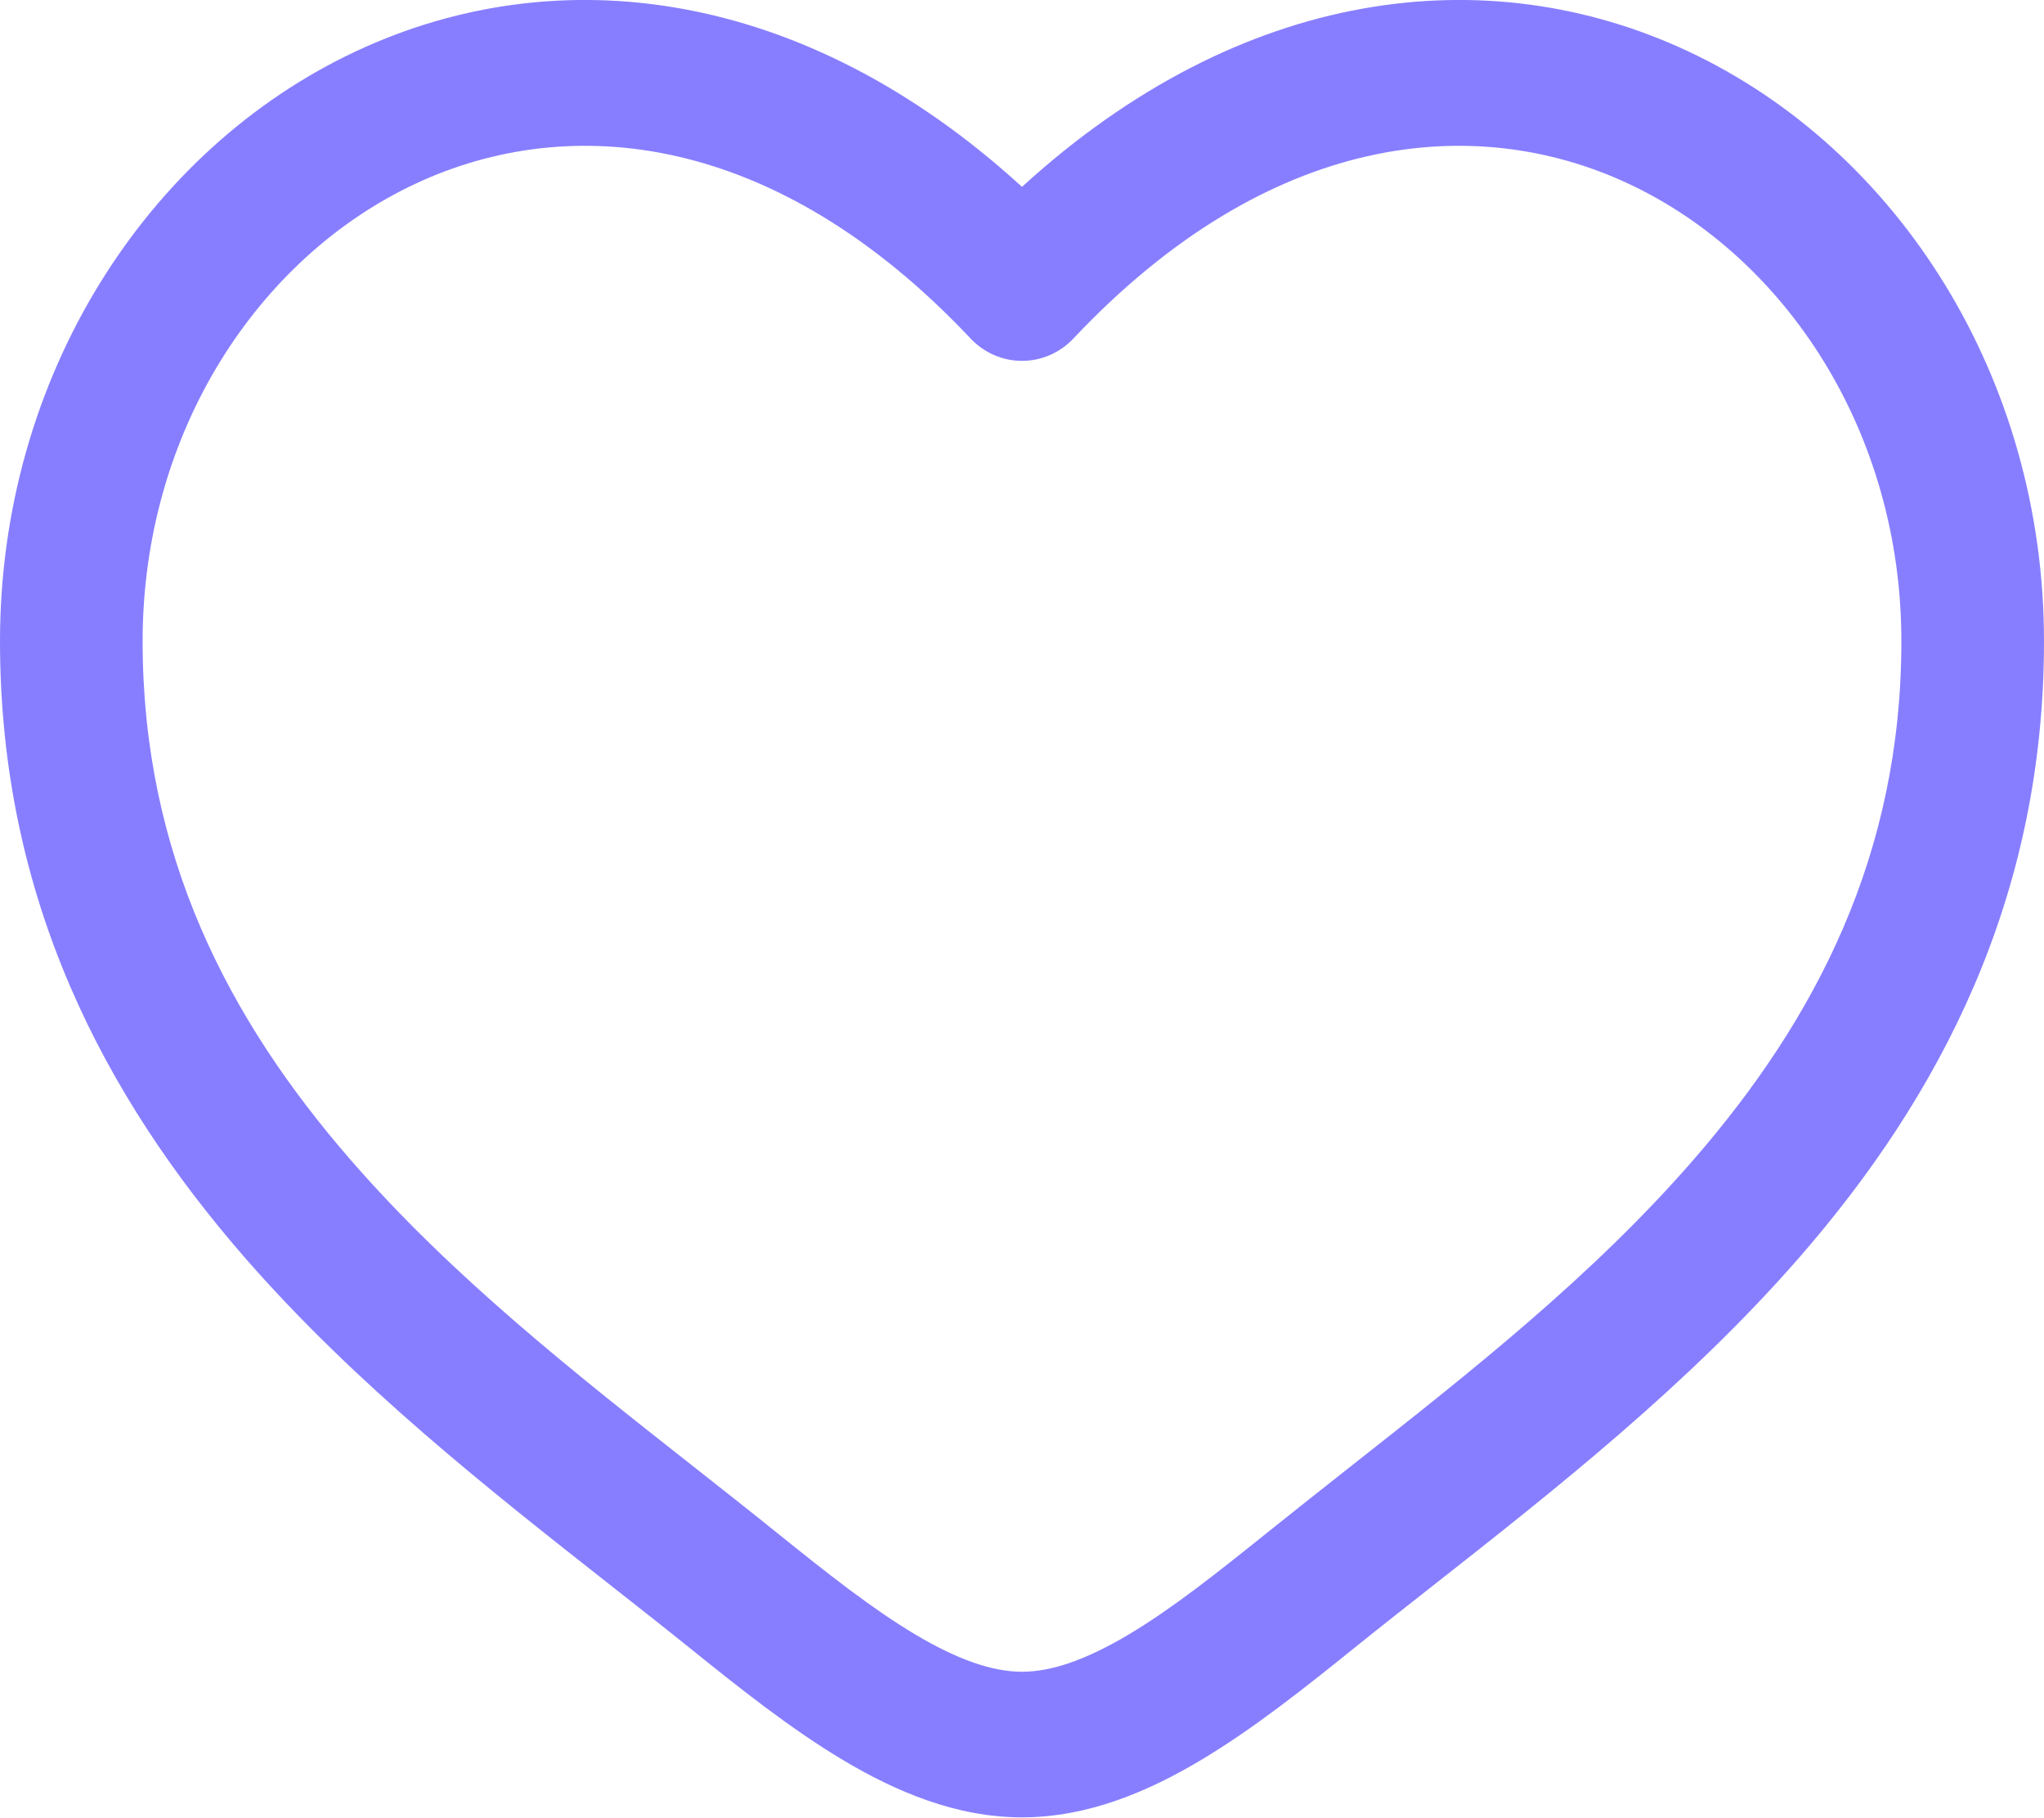
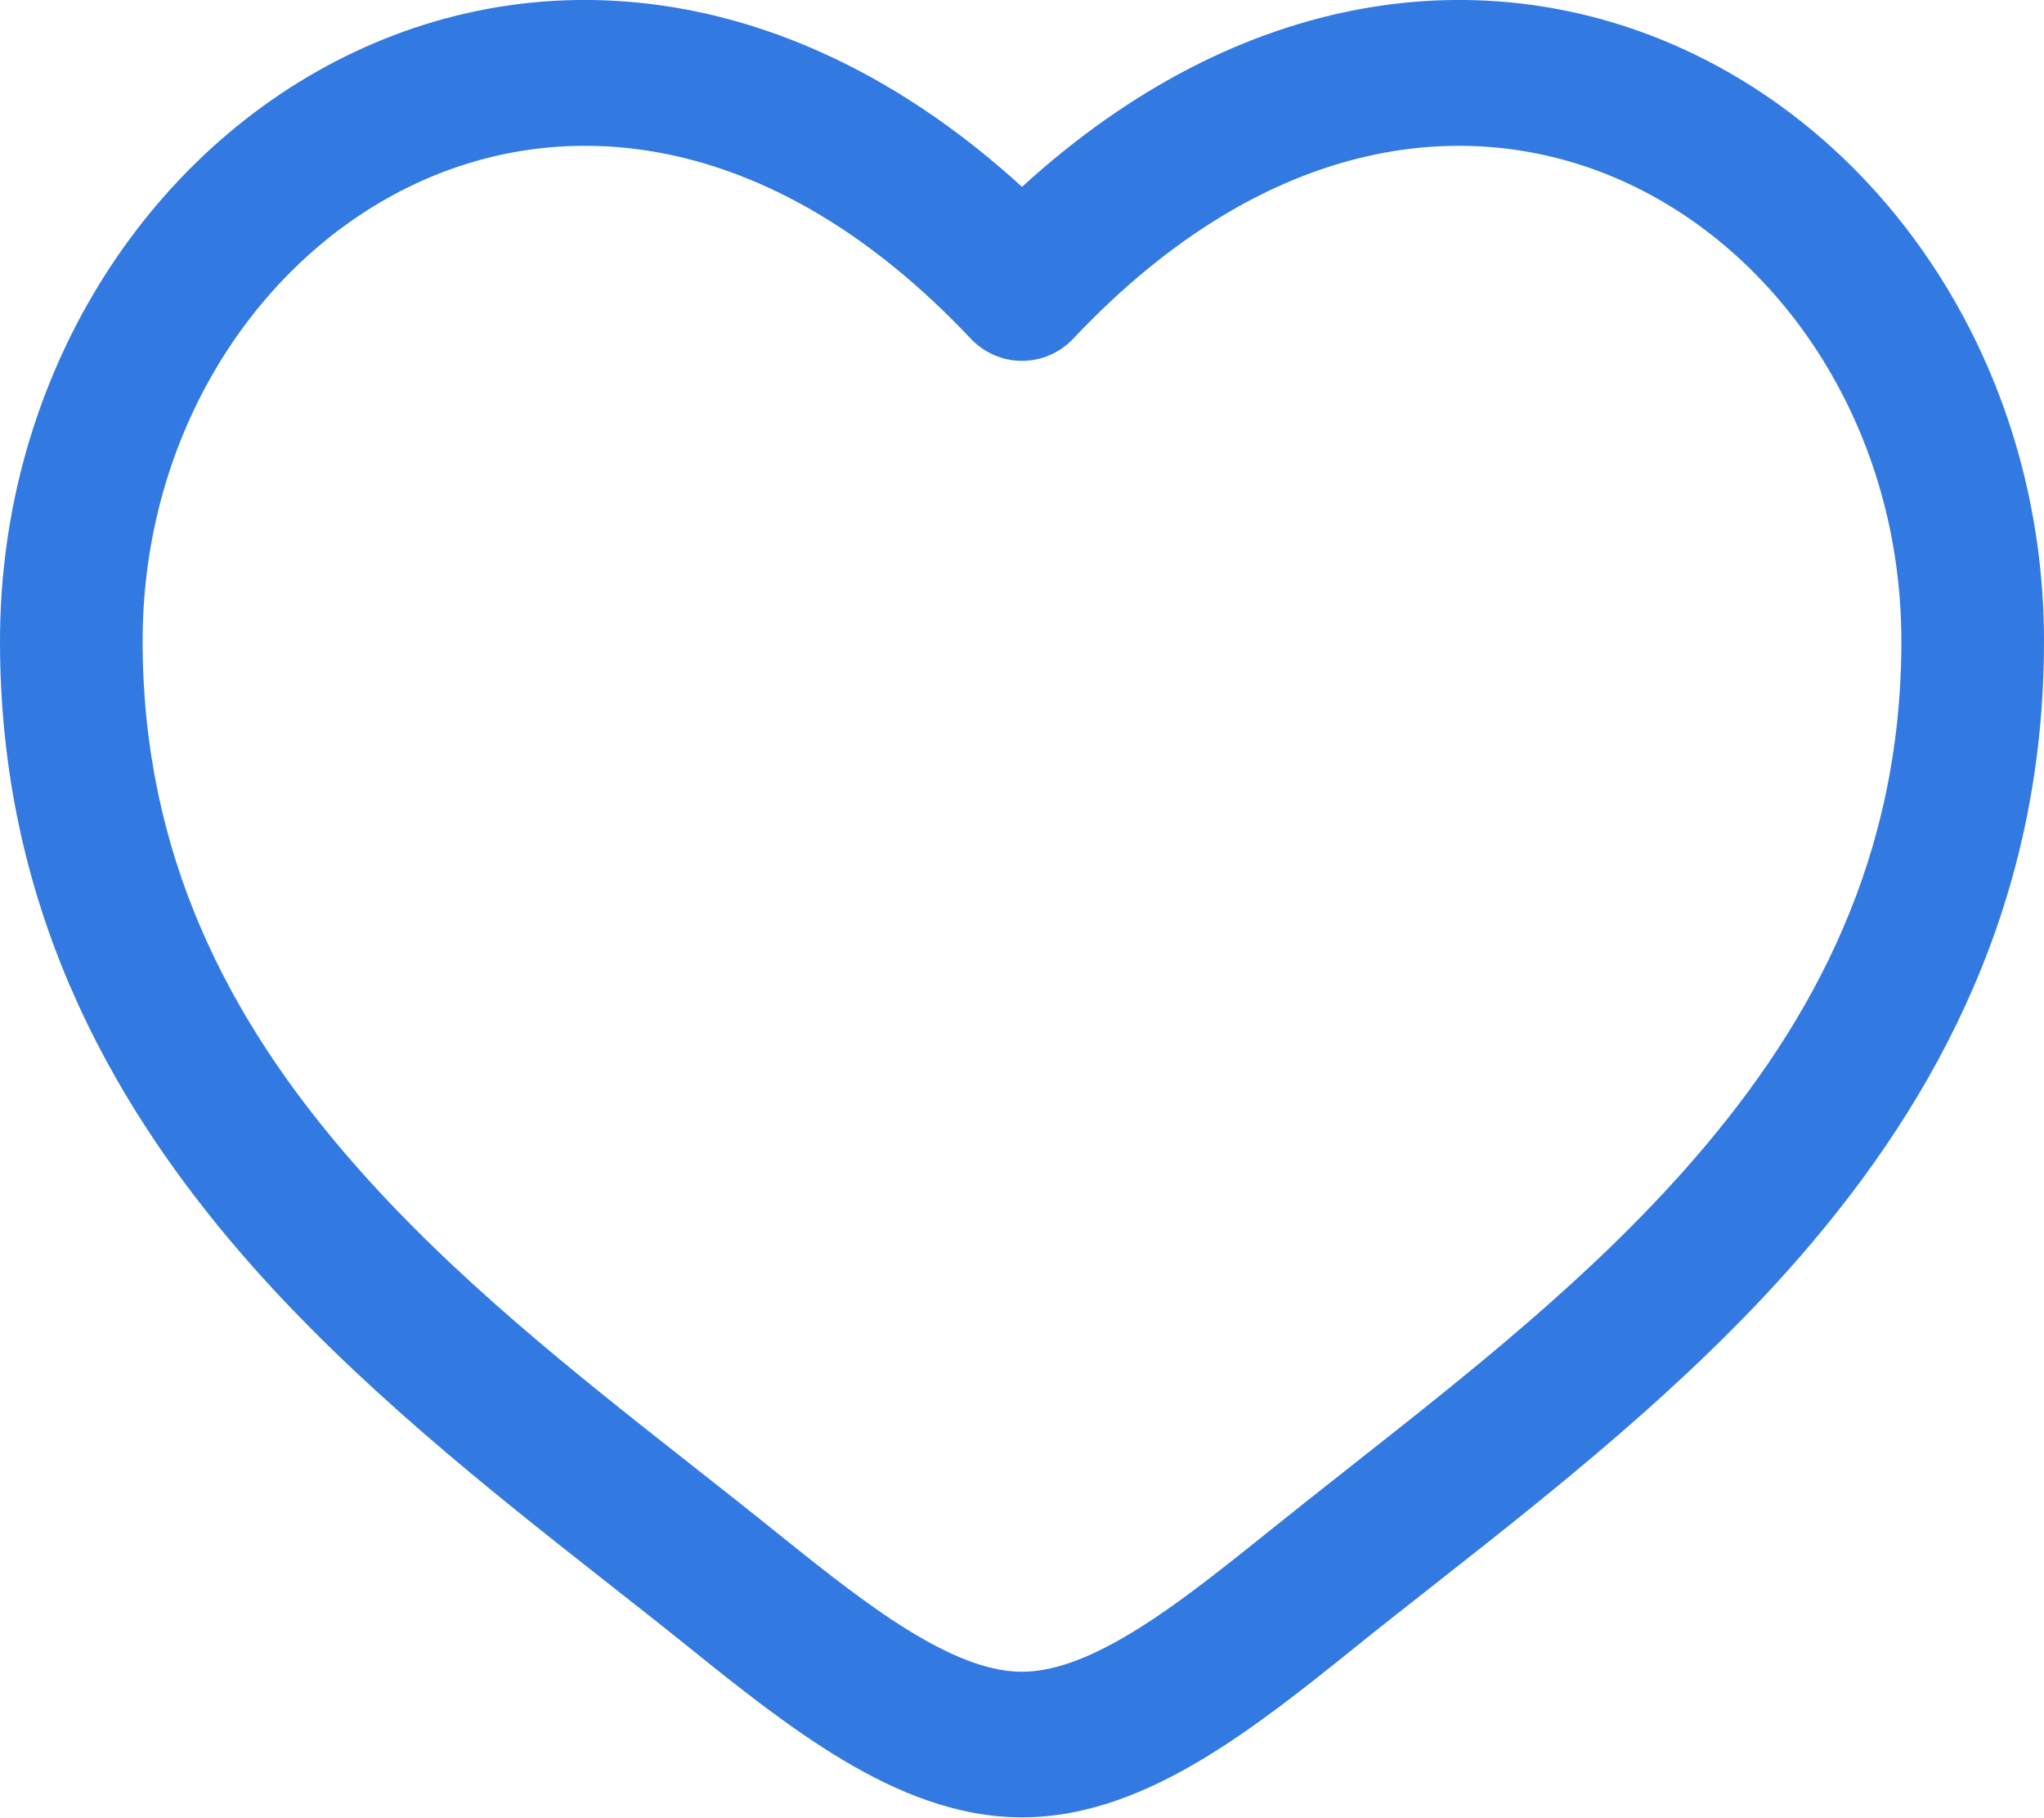
<svg xmlns="http://www.w3.org/2000/svg" width="18" height="16" viewBox="0 0 18 16" fill="none">
-   <path fill-rule="evenodd" clip-rule="evenodd" d="M3.662 1.616C2.273 2.264 1.256 3.806 1.256 5.645C1.256 7.523 2.009 8.971 3.088 10.212C3.977 11.235 5.054 12.083 6.104 12.909C6.354 13.106 6.602 13.301 6.845 13.497C7.285 13.851 7.678 14.162 8.057 14.388C8.436 14.614 8.741 14.718 9 14.718C9.259 14.718 9.564 14.614 9.943 14.388C10.322 14.162 10.714 13.851 11.155 13.497C11.399 13.301 11.646 13.106 11.896 12.909C12.946 12.082 14.023 11.235 14.912 10.212C15.991 8.971 16.744 7.523 16.744 5.645C16.744 3.806 15.727 2.264 14.338 1.616C12.988 0.986 11.175 1.153 9.452 2.981C9.334 3.106 9.171 3.177 9 3.177C8.829 3.177 8.666 3.106 8.548 2.981C6.825 1.153 5.012 0.986 3.662 1.616ZM9 1.645C7.064 -0.123 4.897 -0.371 3.14 0.449C1.285 1.315 0 3.326 0 5.645C0 7.923 0.93 9.662 2.149 11.064C3.125 12.186 4.32 13.126 5.376 13.956C5.615 14.144 5.847 14.326 6.068 14.504C6.496 14.849 6.957 15.217 7.423 15.495C7.89 15.774 8.422 16 9 16C9.578 16 10.11 15.774 10.577 15.495C11.043 15.217 11.504 14.849 11.932 14.504C12.153 14.326 12.385 14.144 12.624 13.956C13.68 13.126 14.875 12.186 15.851 11.064C17.07 9.662 18 7.923 18 5.645C18 3.326 16.715 1.315 14.86 0.449C13.103 -0.371 10.936 -0.123 9 1.645Z" fill="#877EFF" />
+   <path fill-rule="evenodd" clip-rule="evenodd" d="M3.662 1.616C2.273 2.264 1.256 3.806 1.256 5.645C1.256 7.523 2.009 8.971 3.088 10.212C3.977 11.235 5.054 12.083 6.104 12.909C6.354 13.106 6.602 13.301 6.845 13.497C7.285 13.851 7.678 14.162 8.057 14.388C8.436 14.614 8.741 14.718 9 14.718C9.259 14.718 9.564 14.614 9.943 14.388C10.322 14.162 10.714 13.851 11.155 13.497C11.399 13.301 11.646 13.106 11.896 12.909C12.946 12.082 14.023 11.235 14.912 10.212C15.991 8.971 16.744 7.523 16.744 5.645C16.744 3.806 15.727 2.264 14.338 1.616C12.988 0.986 11.175 1.153 9.452 2.981C9.334 3.106 9.171 3.177 9 3.177C8.829 3.177 8.666 3.106 8.548 2.981C6.825 1.153 5.012 0.986 3.662 1.616ZM9 1.645C7.064 -0.123 4.897 -0.371 3.14 0.449C1.285 1.315 0 3.326 0 5.645C0 7.923 0.93 9.662 2.149 11.064C3.125 12.186 4.32 13.126 5.376 13.956C5.615 14.144 5.847 14.326 6.068 14.504C6.496 14.849 6.957 15.217 7.423 15.495C7.89 15.774 8.422 16 9 16C9.578 16 10.11 15.774 10.577 15.495C11.043 15.217 11.504 14.849 11.932 14.504C12.153 14.326 12.385 14.144 12.624 13.956C13.68 13.126 14.875 12.186 15.851 11.064C17.07 9.662 18 7.923 18 5.645C18 3.326 16.715 1.315 14.86 0.449C13.103 -0.371 10.936 -0.123 9 1.645Z" fill="#327AE2" />
</svg>
